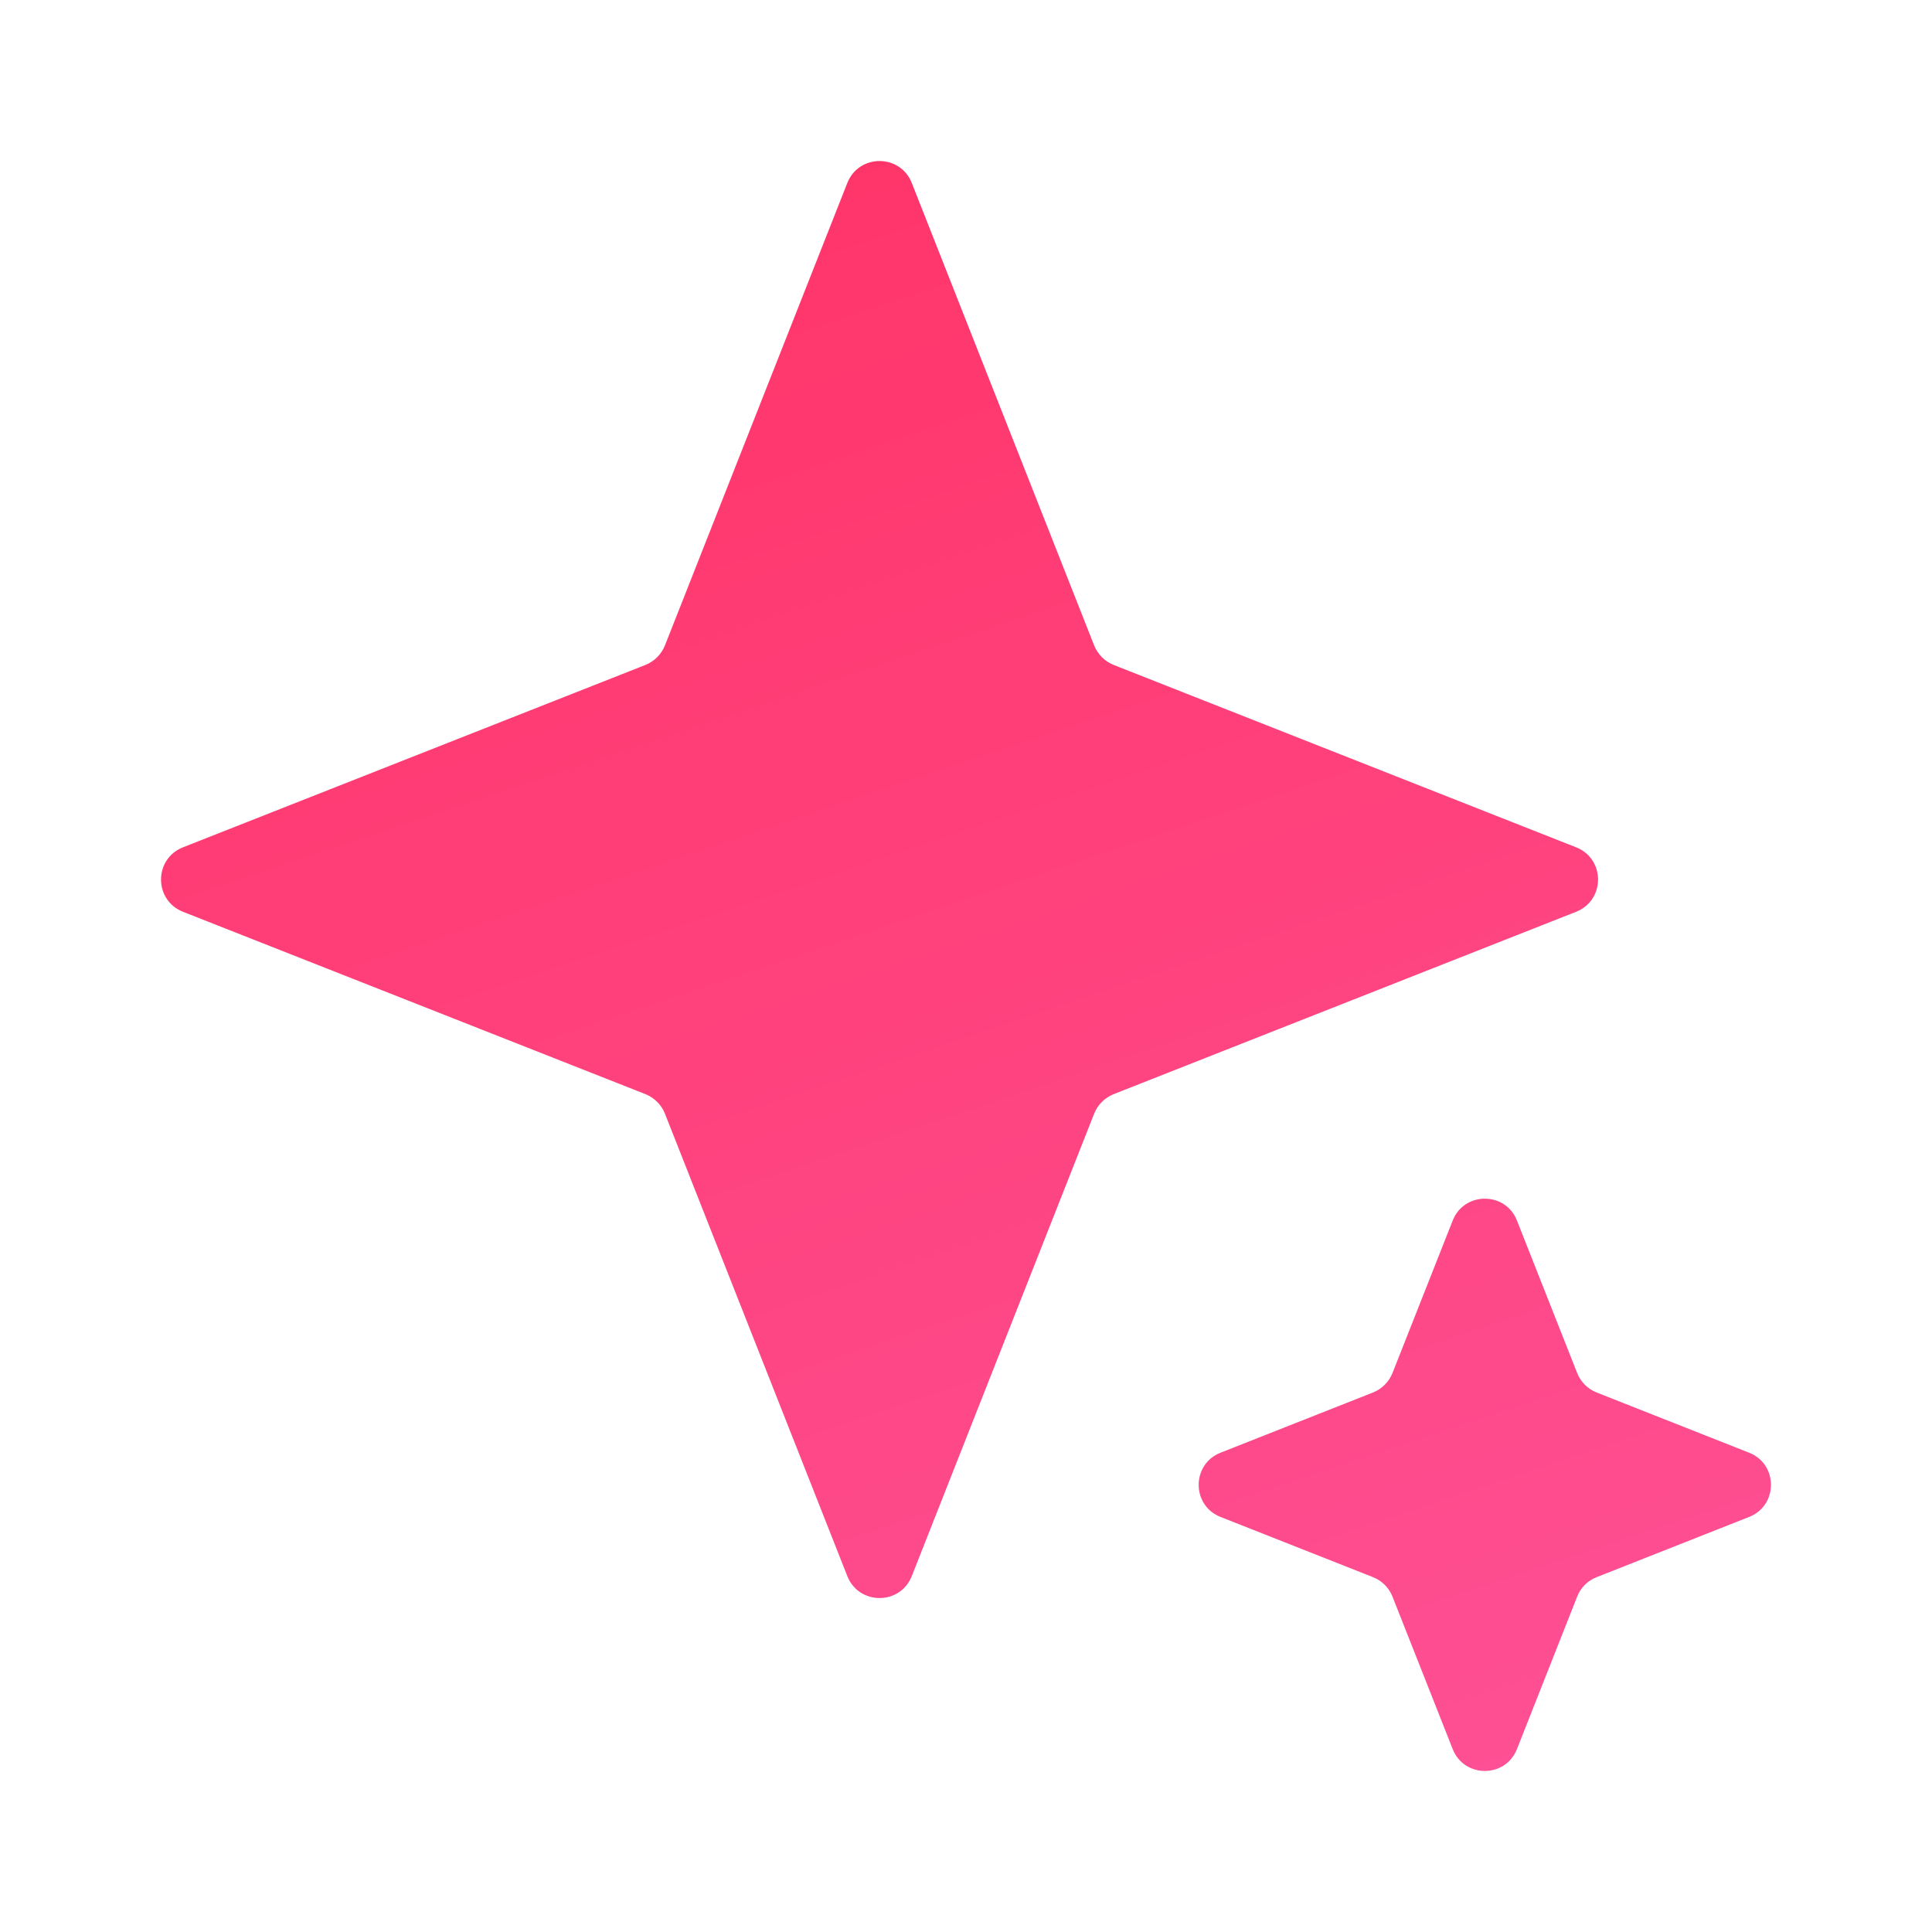
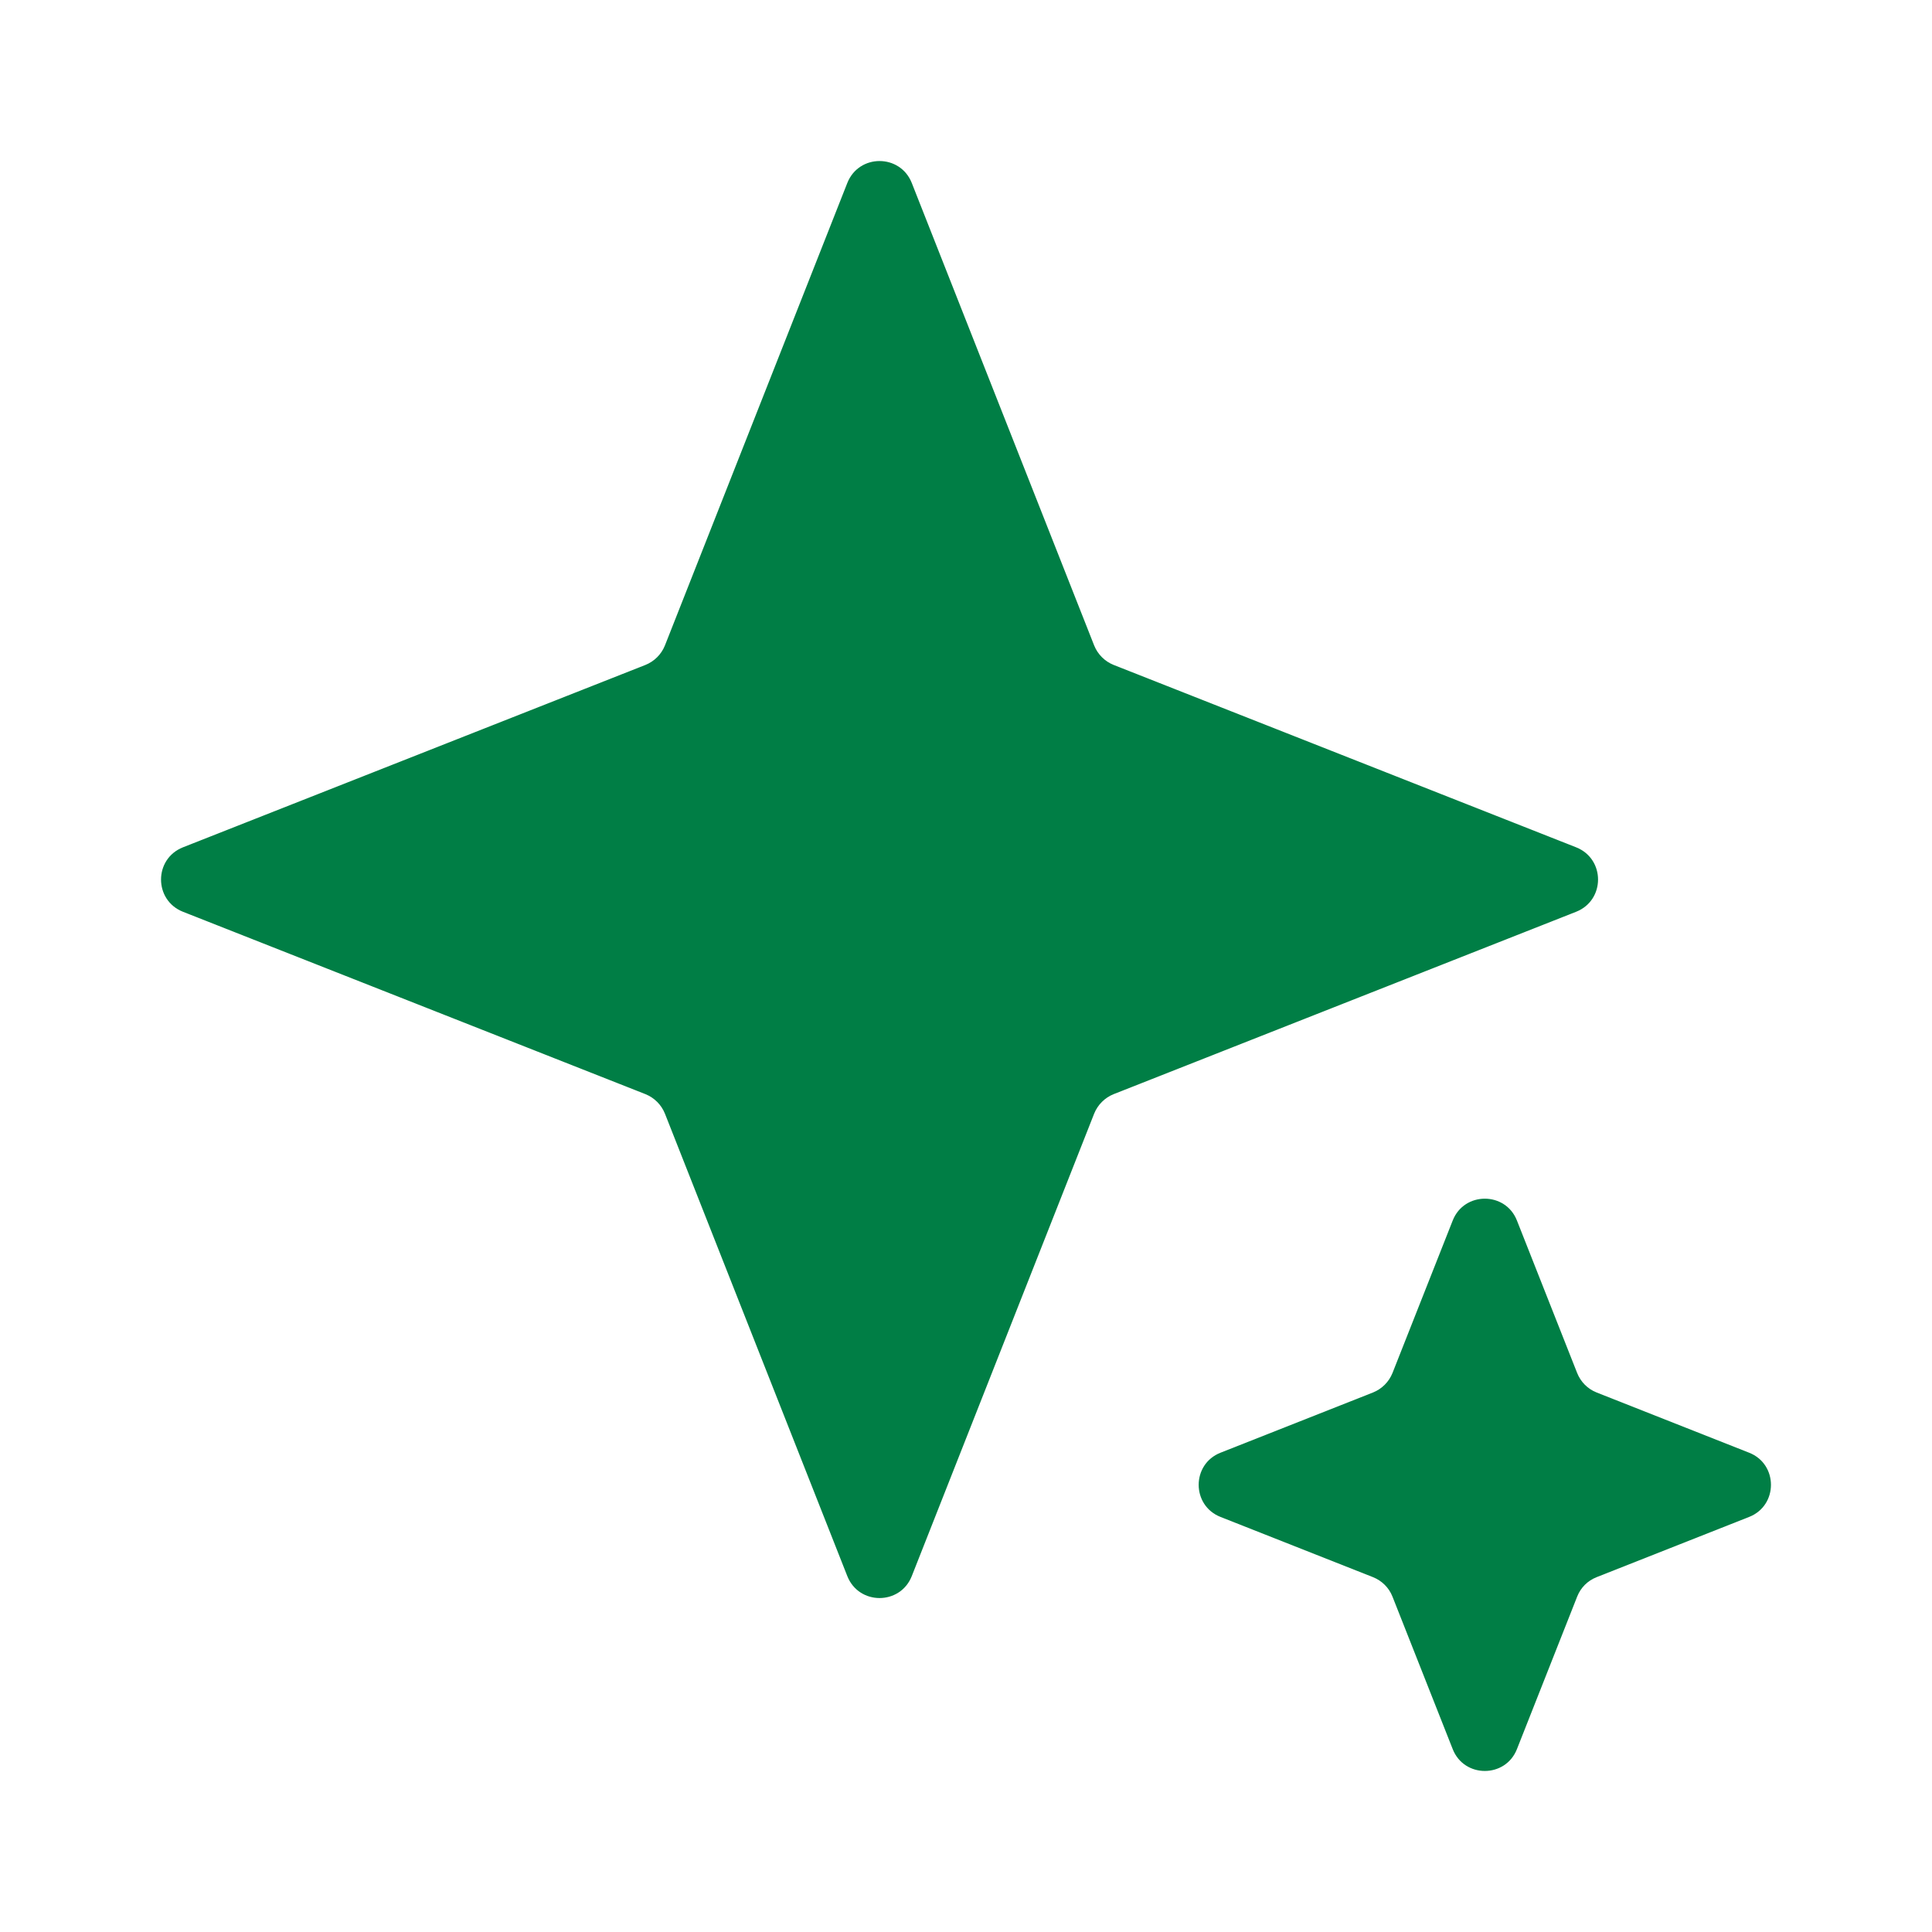
<svg xmlns="http://www.w3.org/2000/svg" width="12" height="12" viewBox="0 0 12 12" fill="none">
-   <path d="M5.263 1.136C5.335 0.955 5.591 0.955 5.663 1.136L6.796 4.009C6.818 4.064 6.862 4.108 6.917 4.13L9.79 5.263C9.971 5.335 9.971 5.591 9.79 5.663L6.917 6.796C6.862 6.818 6.818 6.862 6.796 6.917L5.663 9.79C5.591 9.971 5.335 9.971 5.263 9.79L4.13 6.917C4.108 6.862 4.064 6.818 4.009 6.796L1.136 5.663C0.955 5.591 0.955 5.335 1.136 5.263L4.009 4.13C4.064 4.108 4.108 4.064 4.13 4.009L5.263 1.136Z" fill="url(#paint0_linear_8660_15624)" />
-   <path d="M9.023 7.581C9.094 7.4 9.351 7.4 9.422 7.581L9.796 8.528C9.818 8.583 9.861 8.627 9.917 8.649L10.864 9.023C11.045 9.094 11.045 9.351 10.864 9.422L9.917 9.796C9.861 9.818 9.818 9.861 9.796 9.917L9.422 10.864C9.351 11.045 9.094 11.045 9.023 10.864L8.649 9.917C8.627 9.861 8.583 9.818 8.528 9.796L7.581 9.422C7.4 9.351 7.4 9.094 7.581 9.023L8.528 8.649C8.583 8.627 8.627 8.583 8.649 8.528L9.023 7.581Z" fill="url(#paint1_linear_8660_15624)" />
-   <defs>
-     <linearGradient id="paint0_linear_8660_15624" x1="4.67" y1="0.231" x2="8.557" y2="11.819" gradientUnits="userSpaceOnUse">
-       <stop stop-color="#FF3366" />
-       <stop offset="1" stop-color="#FE5196" />
-     </linearGradient>
-     <linearGradient id="paint1_linear_8660_15624" x1="4.67" y1="0.231" x2="8.557" y2="11.819" gradientUnits="userSpaceOnUse">
-       <stop stop-color="#FF3366" />
-       <stop offset="1" stop-color="#FE5196" />
-     </linearGradient>
-   </defs>
+   <path d="M5.263 1.136C5.335 0.955 5.591 0.955 5.663 1.136L6.796 4.009C6.818 4.064 6.862 4.108 6.917 4.13L9.79 5.263C9.971 5.335 9.971 5.591 9.79 5.663L6.917 6.796C6.862 6.818 6.818 6.862 6.796 6.917L5.663 9.79C5.591 9.971 5.335 9.971 5.263 9.79L4.13 6.917C4.108 6.862 4.064 6.818 4.009 6.796L1.136 5.663C0.955 5.591 0.955 5.335 1.136 5.263L4.009 4.13C4.064 4.108 4.108 4.064 4.13 4.009L5.263 1.136Z" fill="#007e45" />
+   <path d="M9.023 7.581C9.094 7.4 9.351 7.4 9.422 7.581L9.796 8.528C9.818 8.583 9.861 8.627 9.917 8.649L10.864 9.023C11.045 9.094 11.045 9.351 10.864 9.422L9.917 9.796C9.861 9.818 9.818 9.861 9.796 9.917L9.422 10.864C9.351 11.045 9.094 11.045 9.023 10.864L8.649 9.917C8.627 9.861 8.583 9.818 8.528 9.796L7.581 9.422C7.4 9.351 7.4 9.094 7.581 9.023L8.528 8.649C8.583 8.627 8.627 8.583 8.649 8.528L9.023 7.581Z" fill="#007e45" />
</svg>
